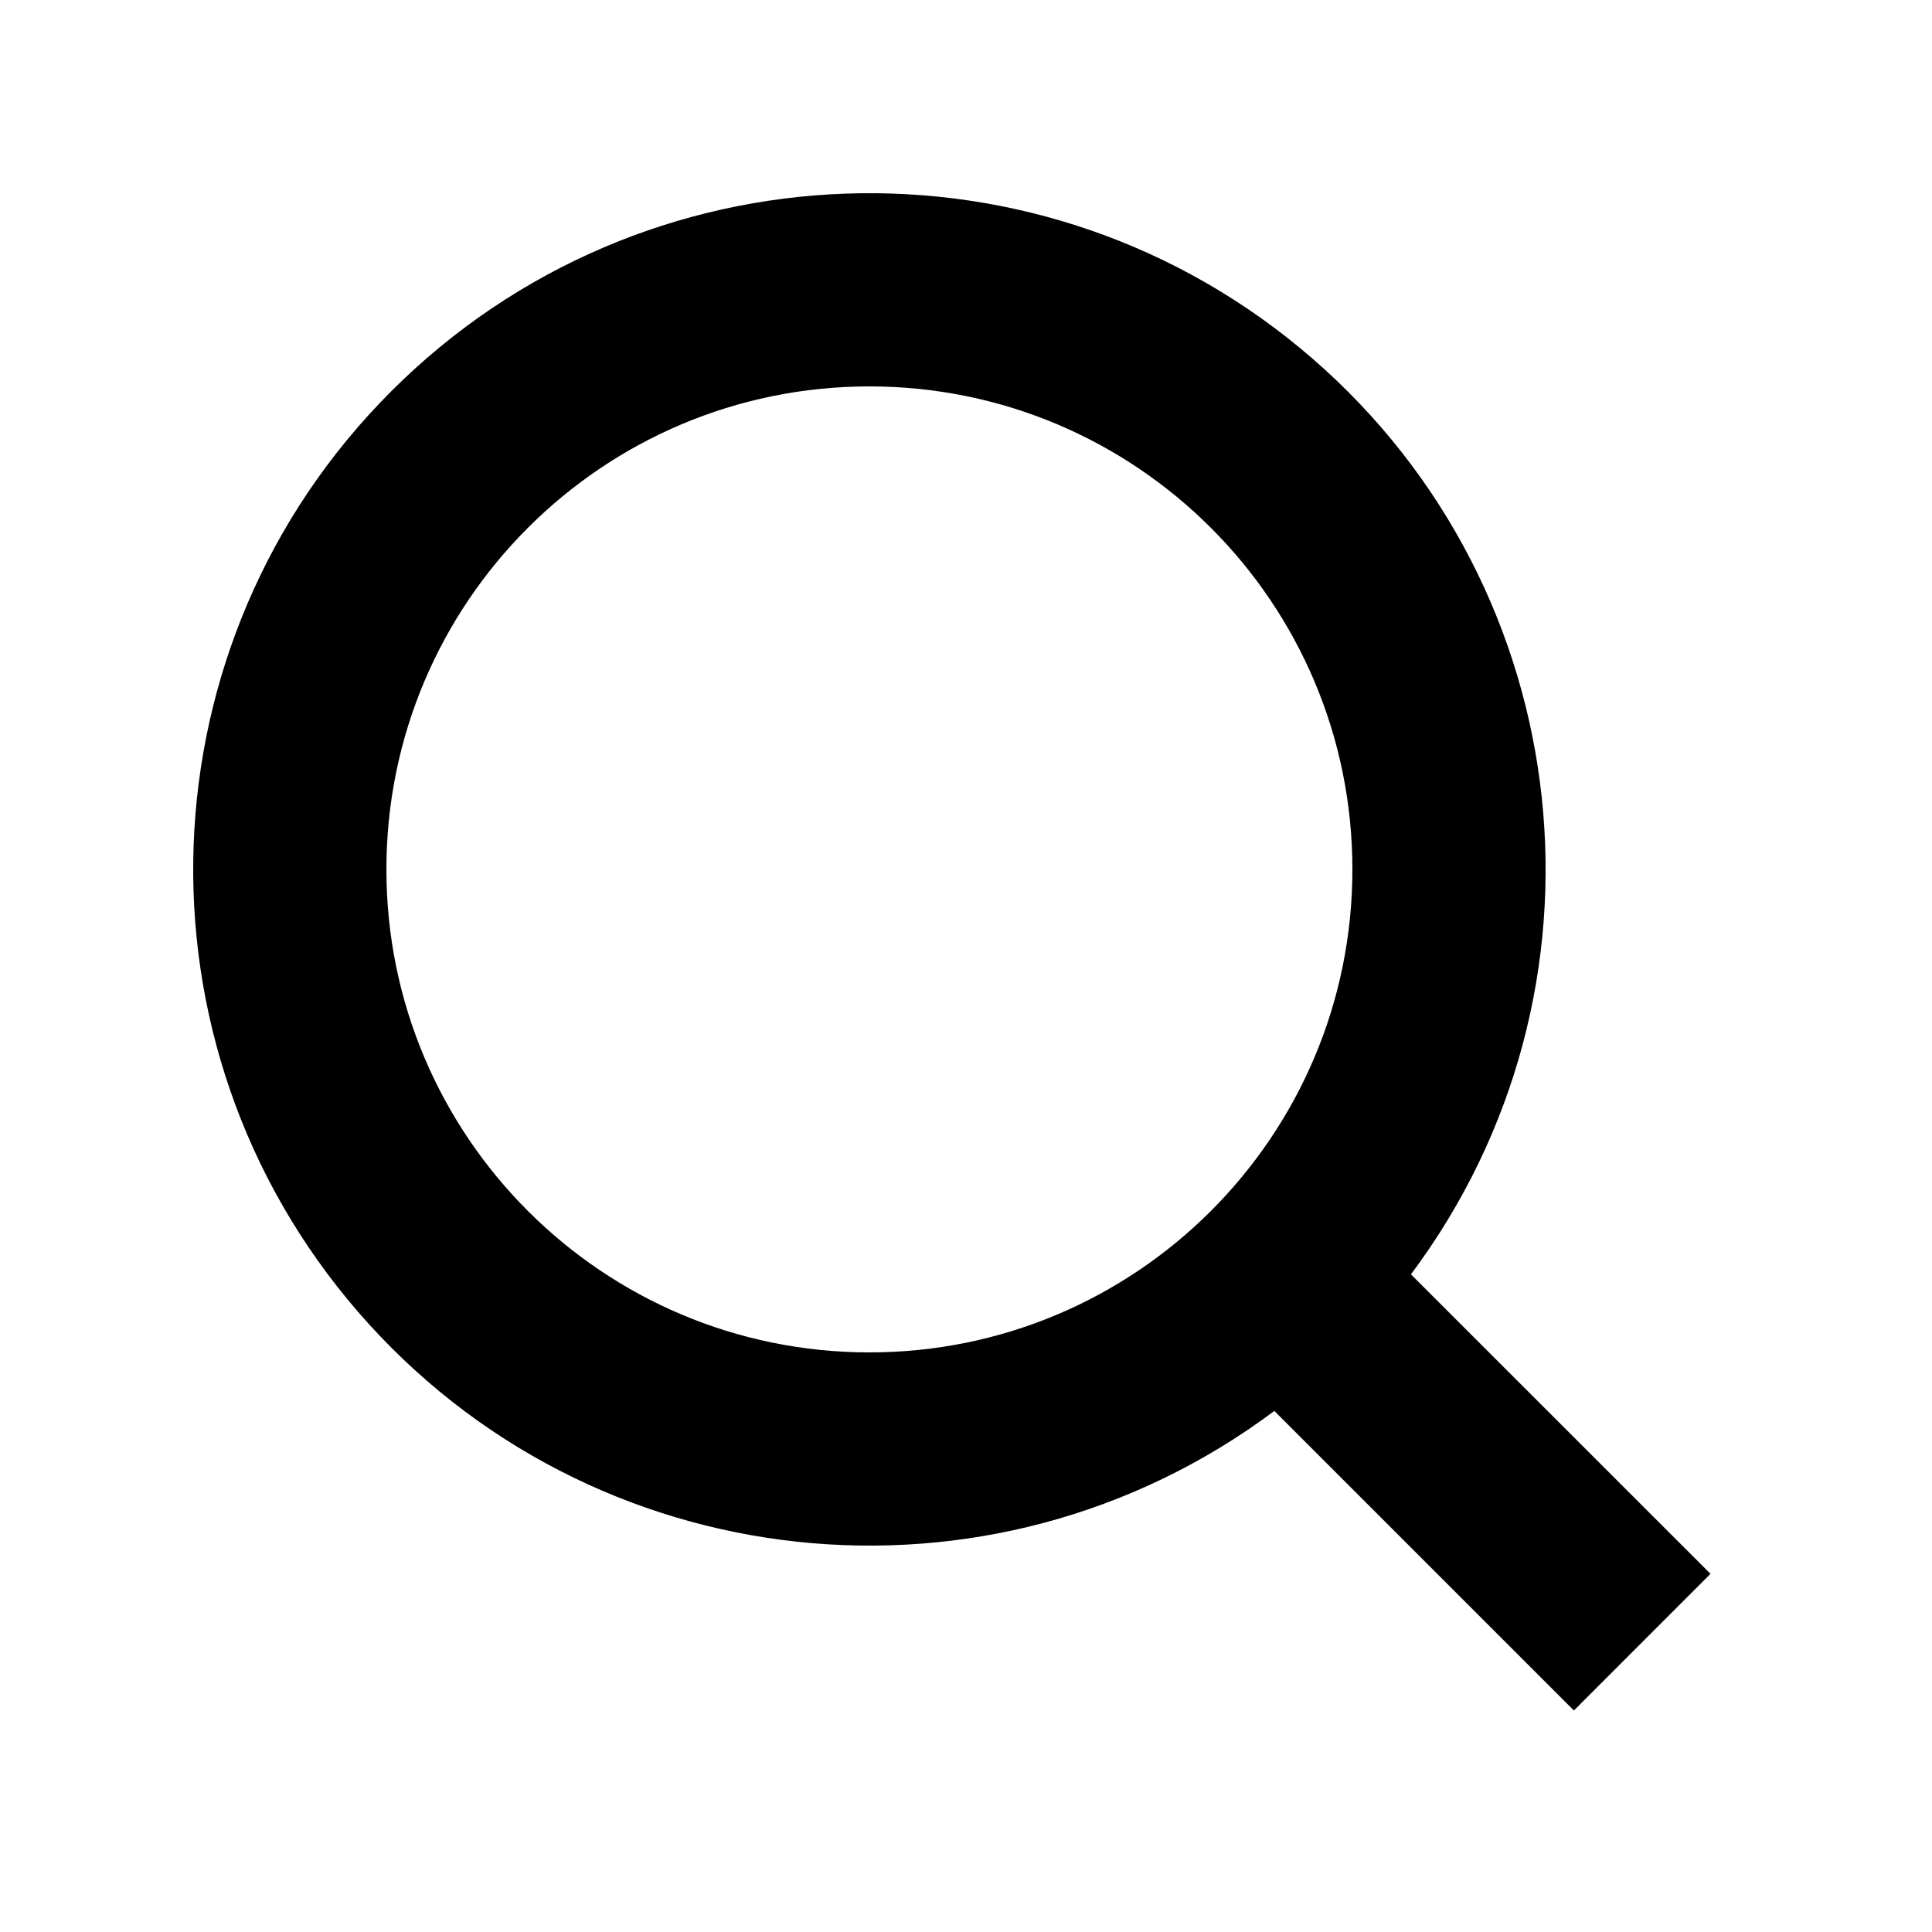
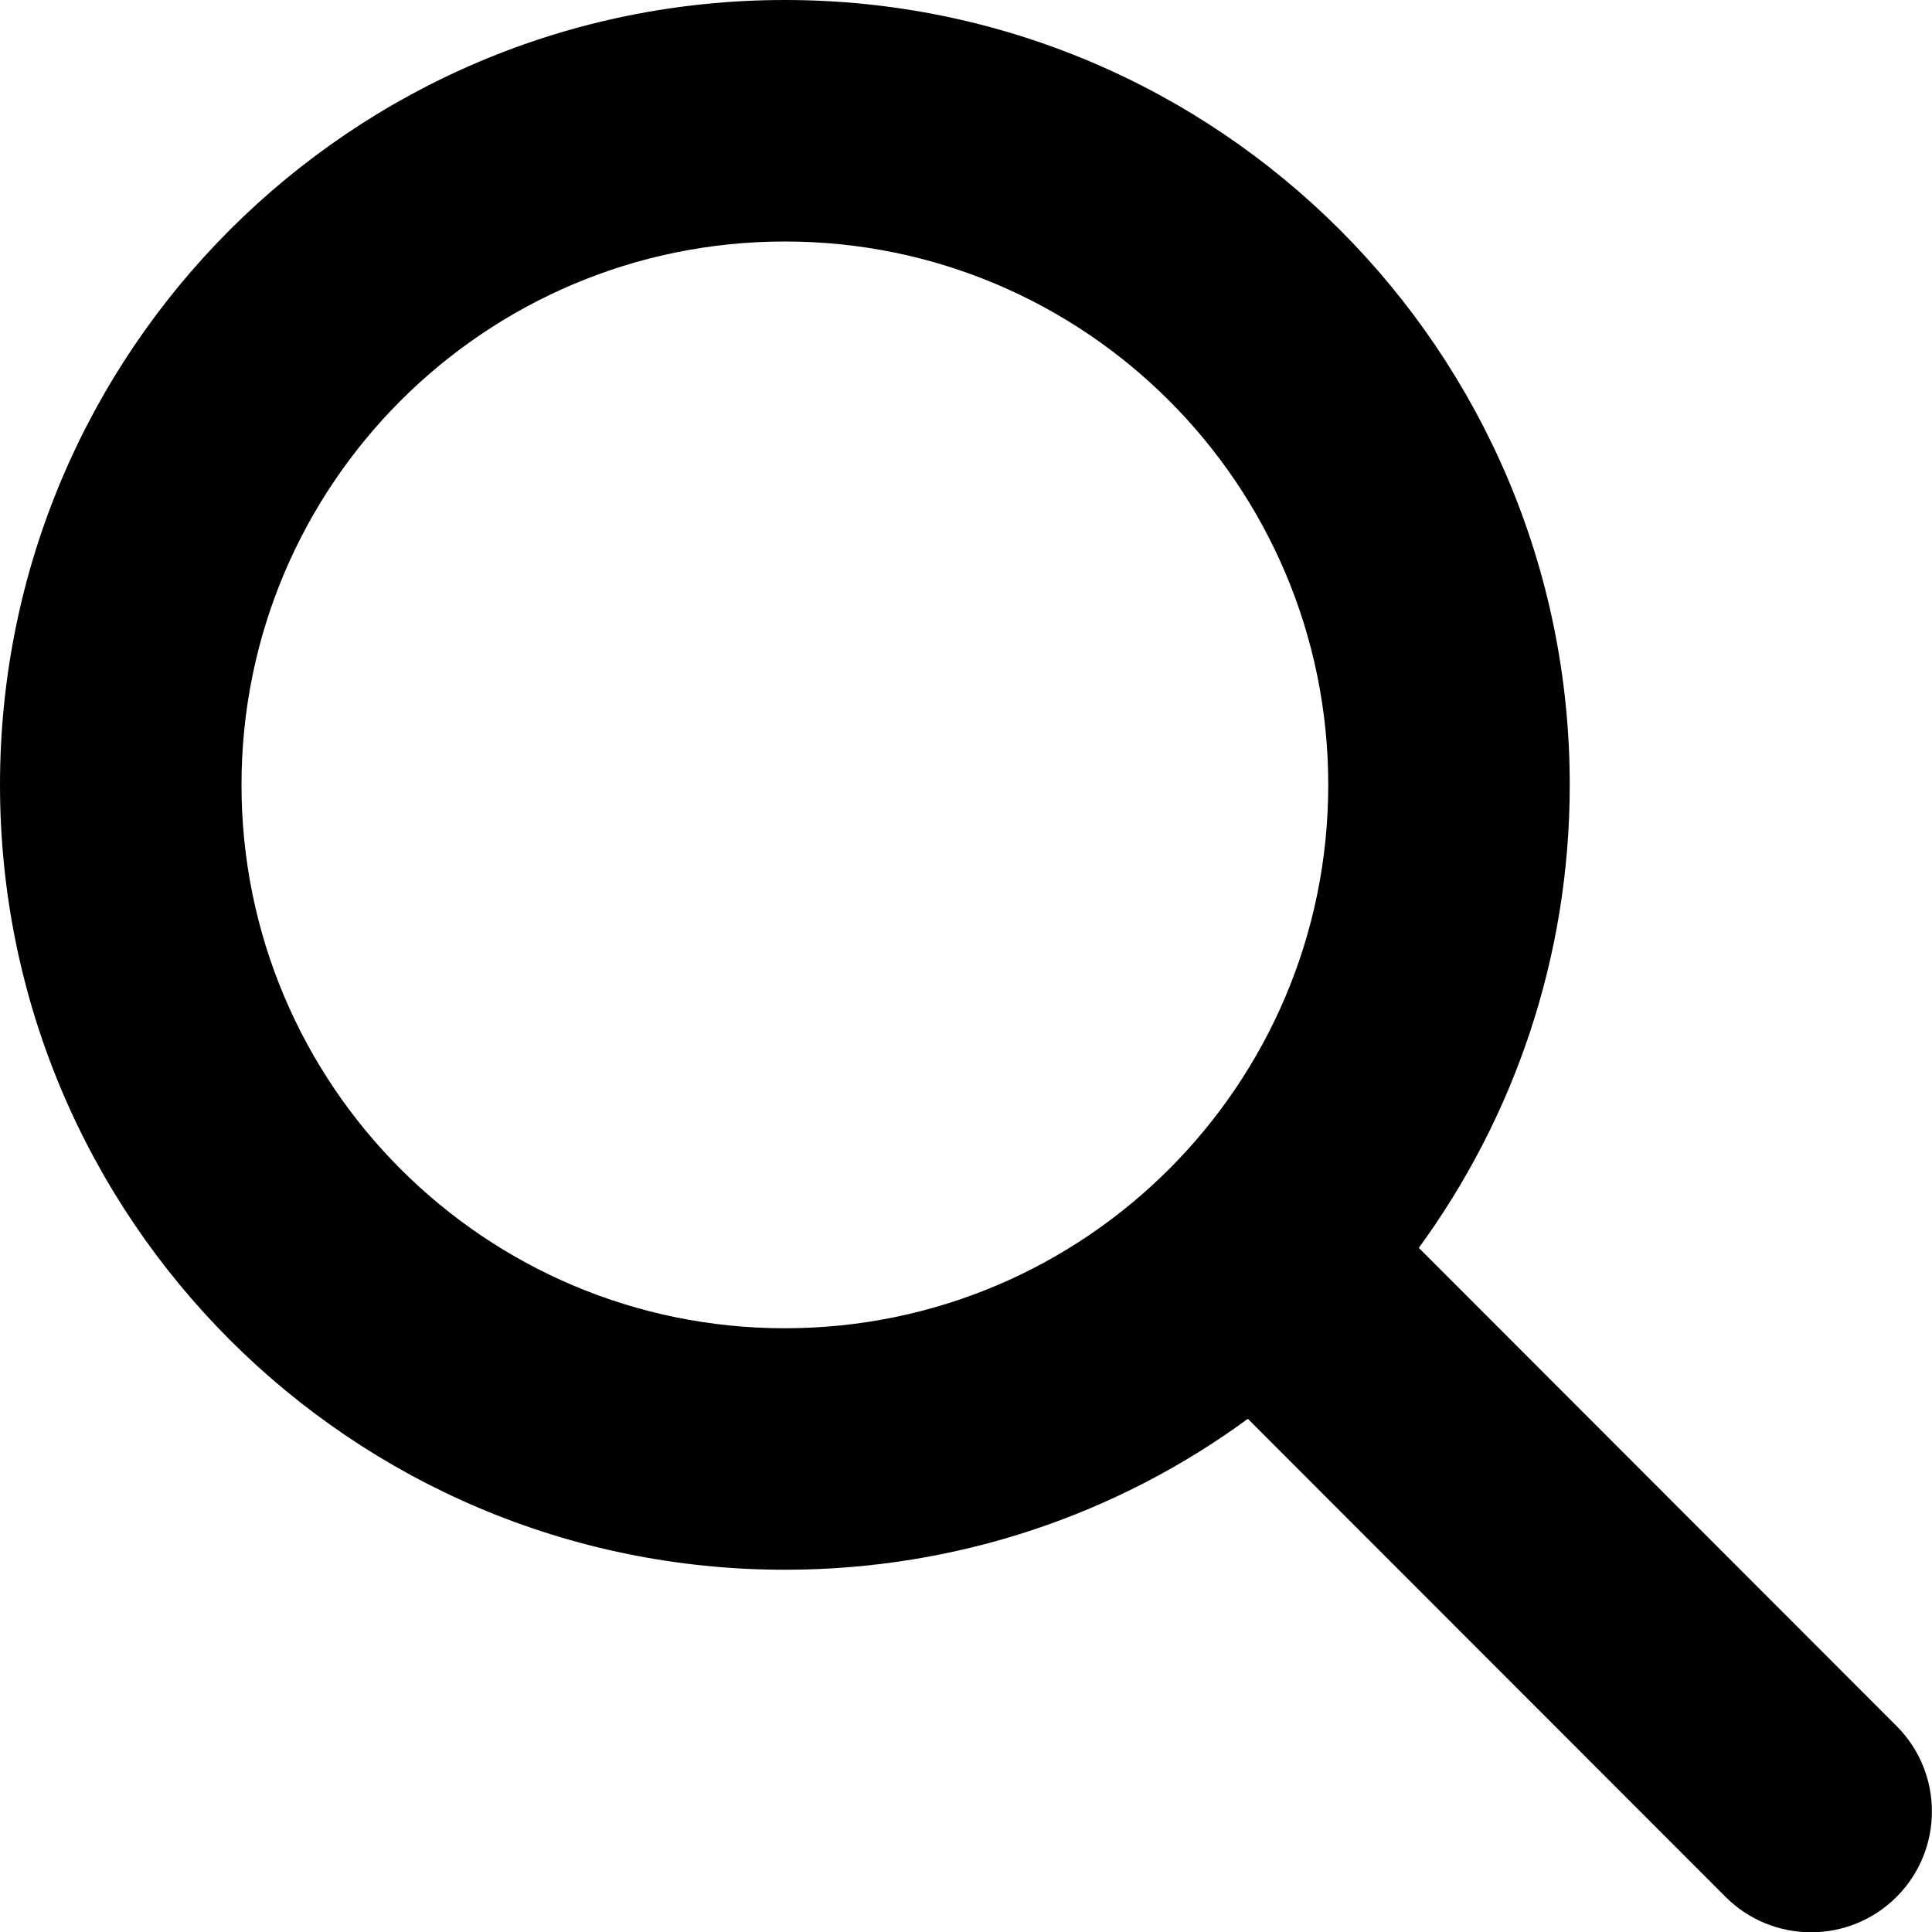
- <svg width="100%" height="100%" viewBox="0 0 20 20" focusable="false" aria-hidden="true">
-   <path fill-rule="evenodd" d="M13.192 14.606a7 7 0 1 1 1.414-1.414l3.101 3.1-1.414 1.415-3.1-3.1zM14 9A5 5 0 1 1 4 9a5 5 0 0 1 10 0z" clip-rule="evenodd" />
+ <svg xmlns="http://www.w3.org/2000/svg" height="16" width="16" viewBox="0 0 512 512">
+   <path d="M416 208c0 45.9-14.9 88.3-40 122.7L502.6 457.4c12.5 12.5 12.5 32.8 0 45.3s-32.8 12.5-45.3 0L330.7 376c-34.4 25.2-76.8 40-122.7 40C93.1 416 0 322.9 0 208S93.1 0 208 0S416 93.1 416 208zM208 352a144 144 0 1 0 0-288 144 144 0 1 0 0 288z" />
</svg>
